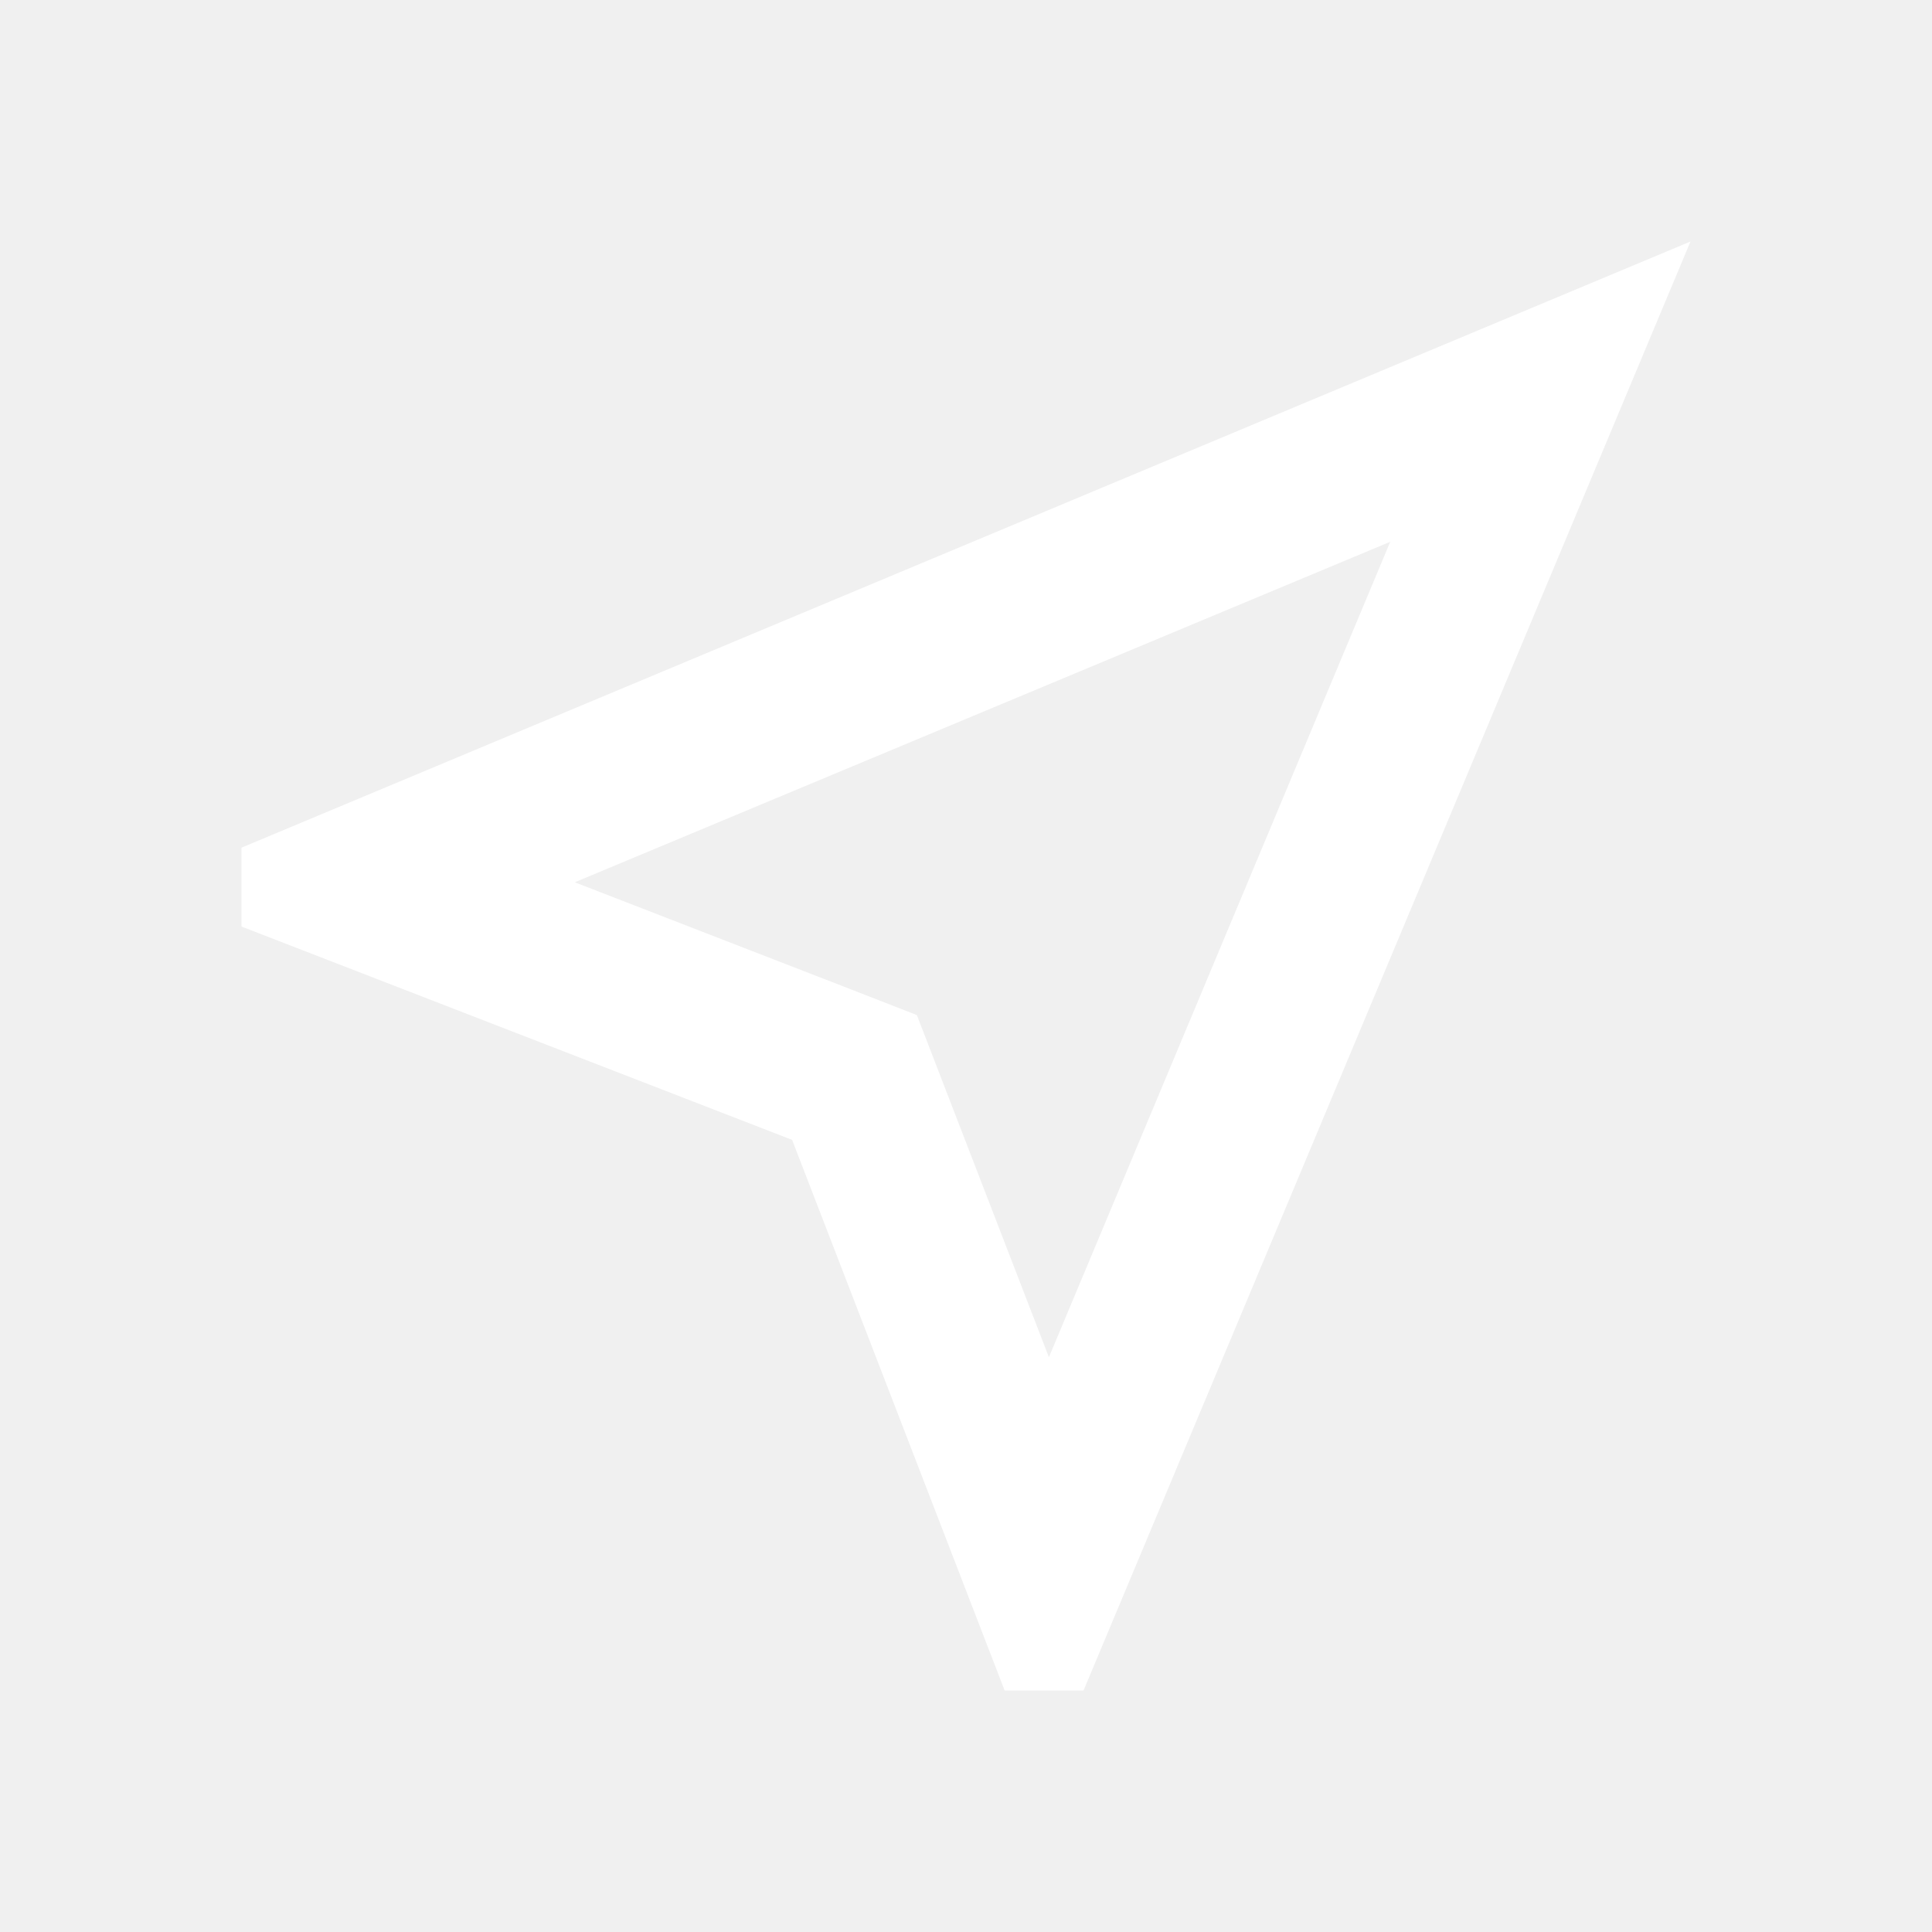
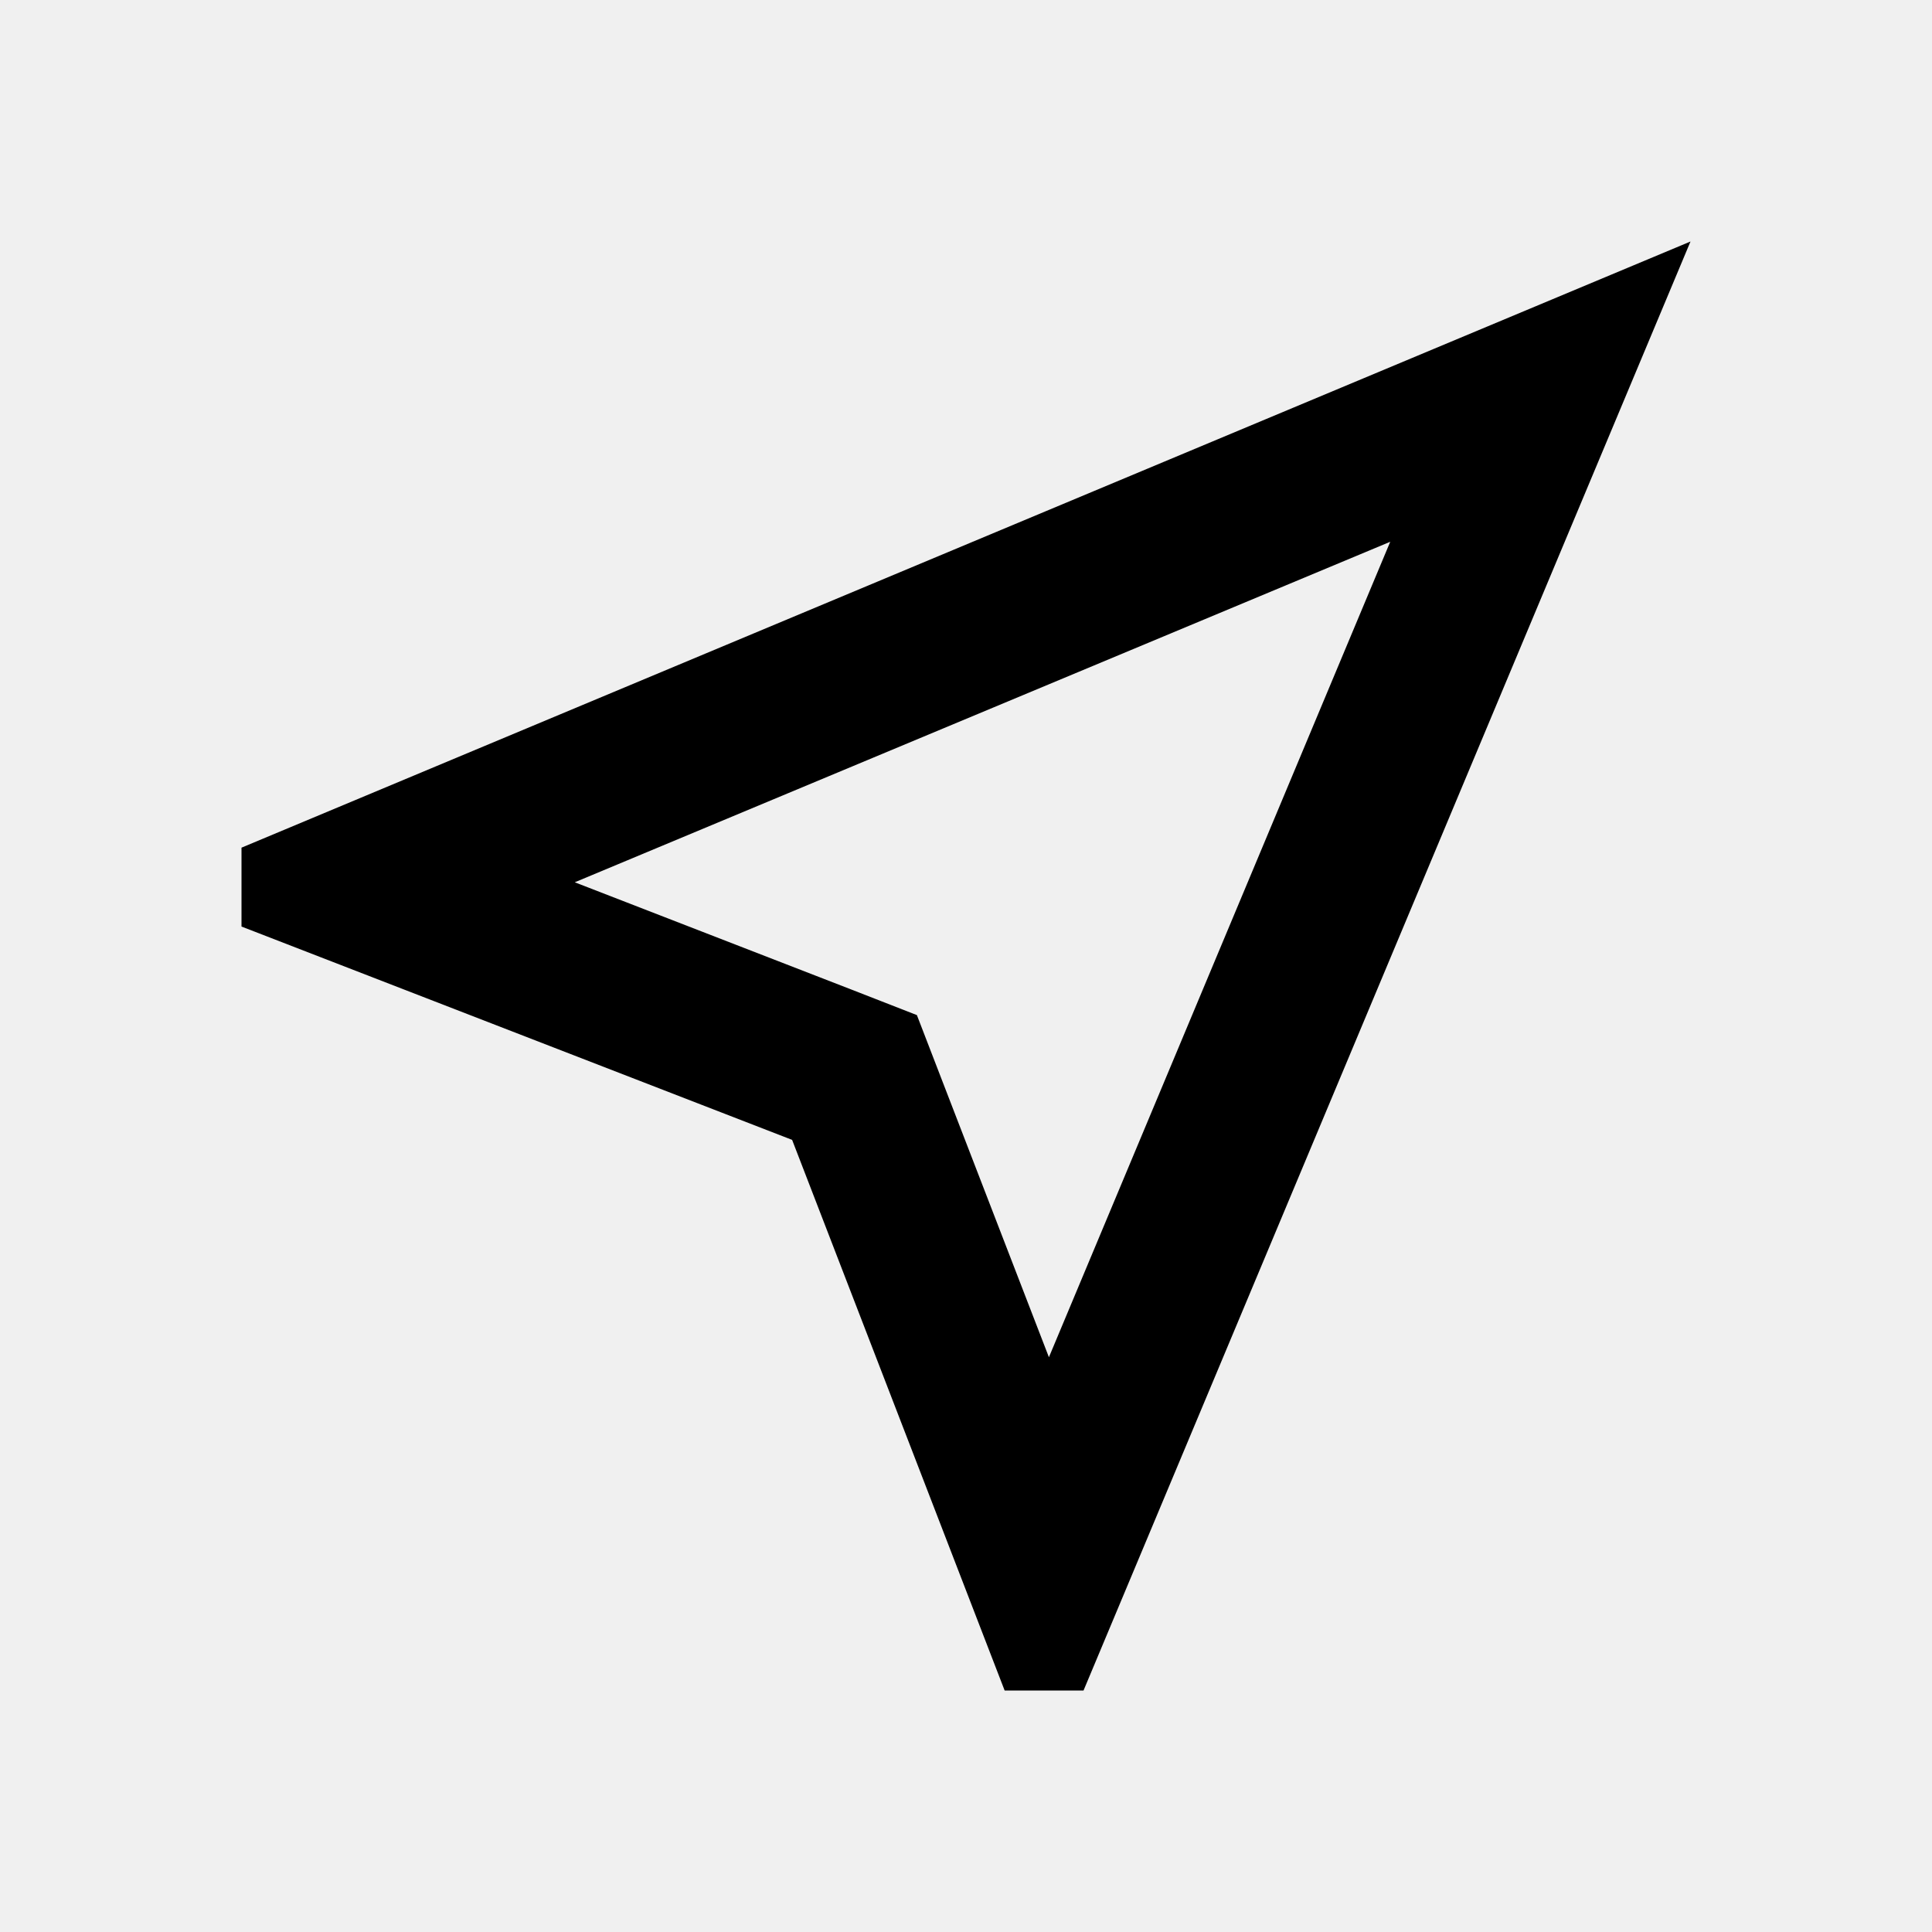
- <svg xmlns="http://www.w3.org/2000/svg" height="24px" viewBox="0 0 24 24" width="24px" fill="#FFFFFF">
+ <svg xmlns="http://www.w3.org/2000/svg" height="24px" viewBox="0 0 24 24" width="24px" fill="#000">
  <path d="M0 0h24v24H0V0z" fill="none" />
  <path d="M17.27 6.73l-4.24 10.13-1.32-3.42-.32-.83-.82-.32-3.43-1.33 10.13-4.23M21 3L3 10.53v.98l6.84 2.65L12.48 21h.98L21 3z" />
</svg>
